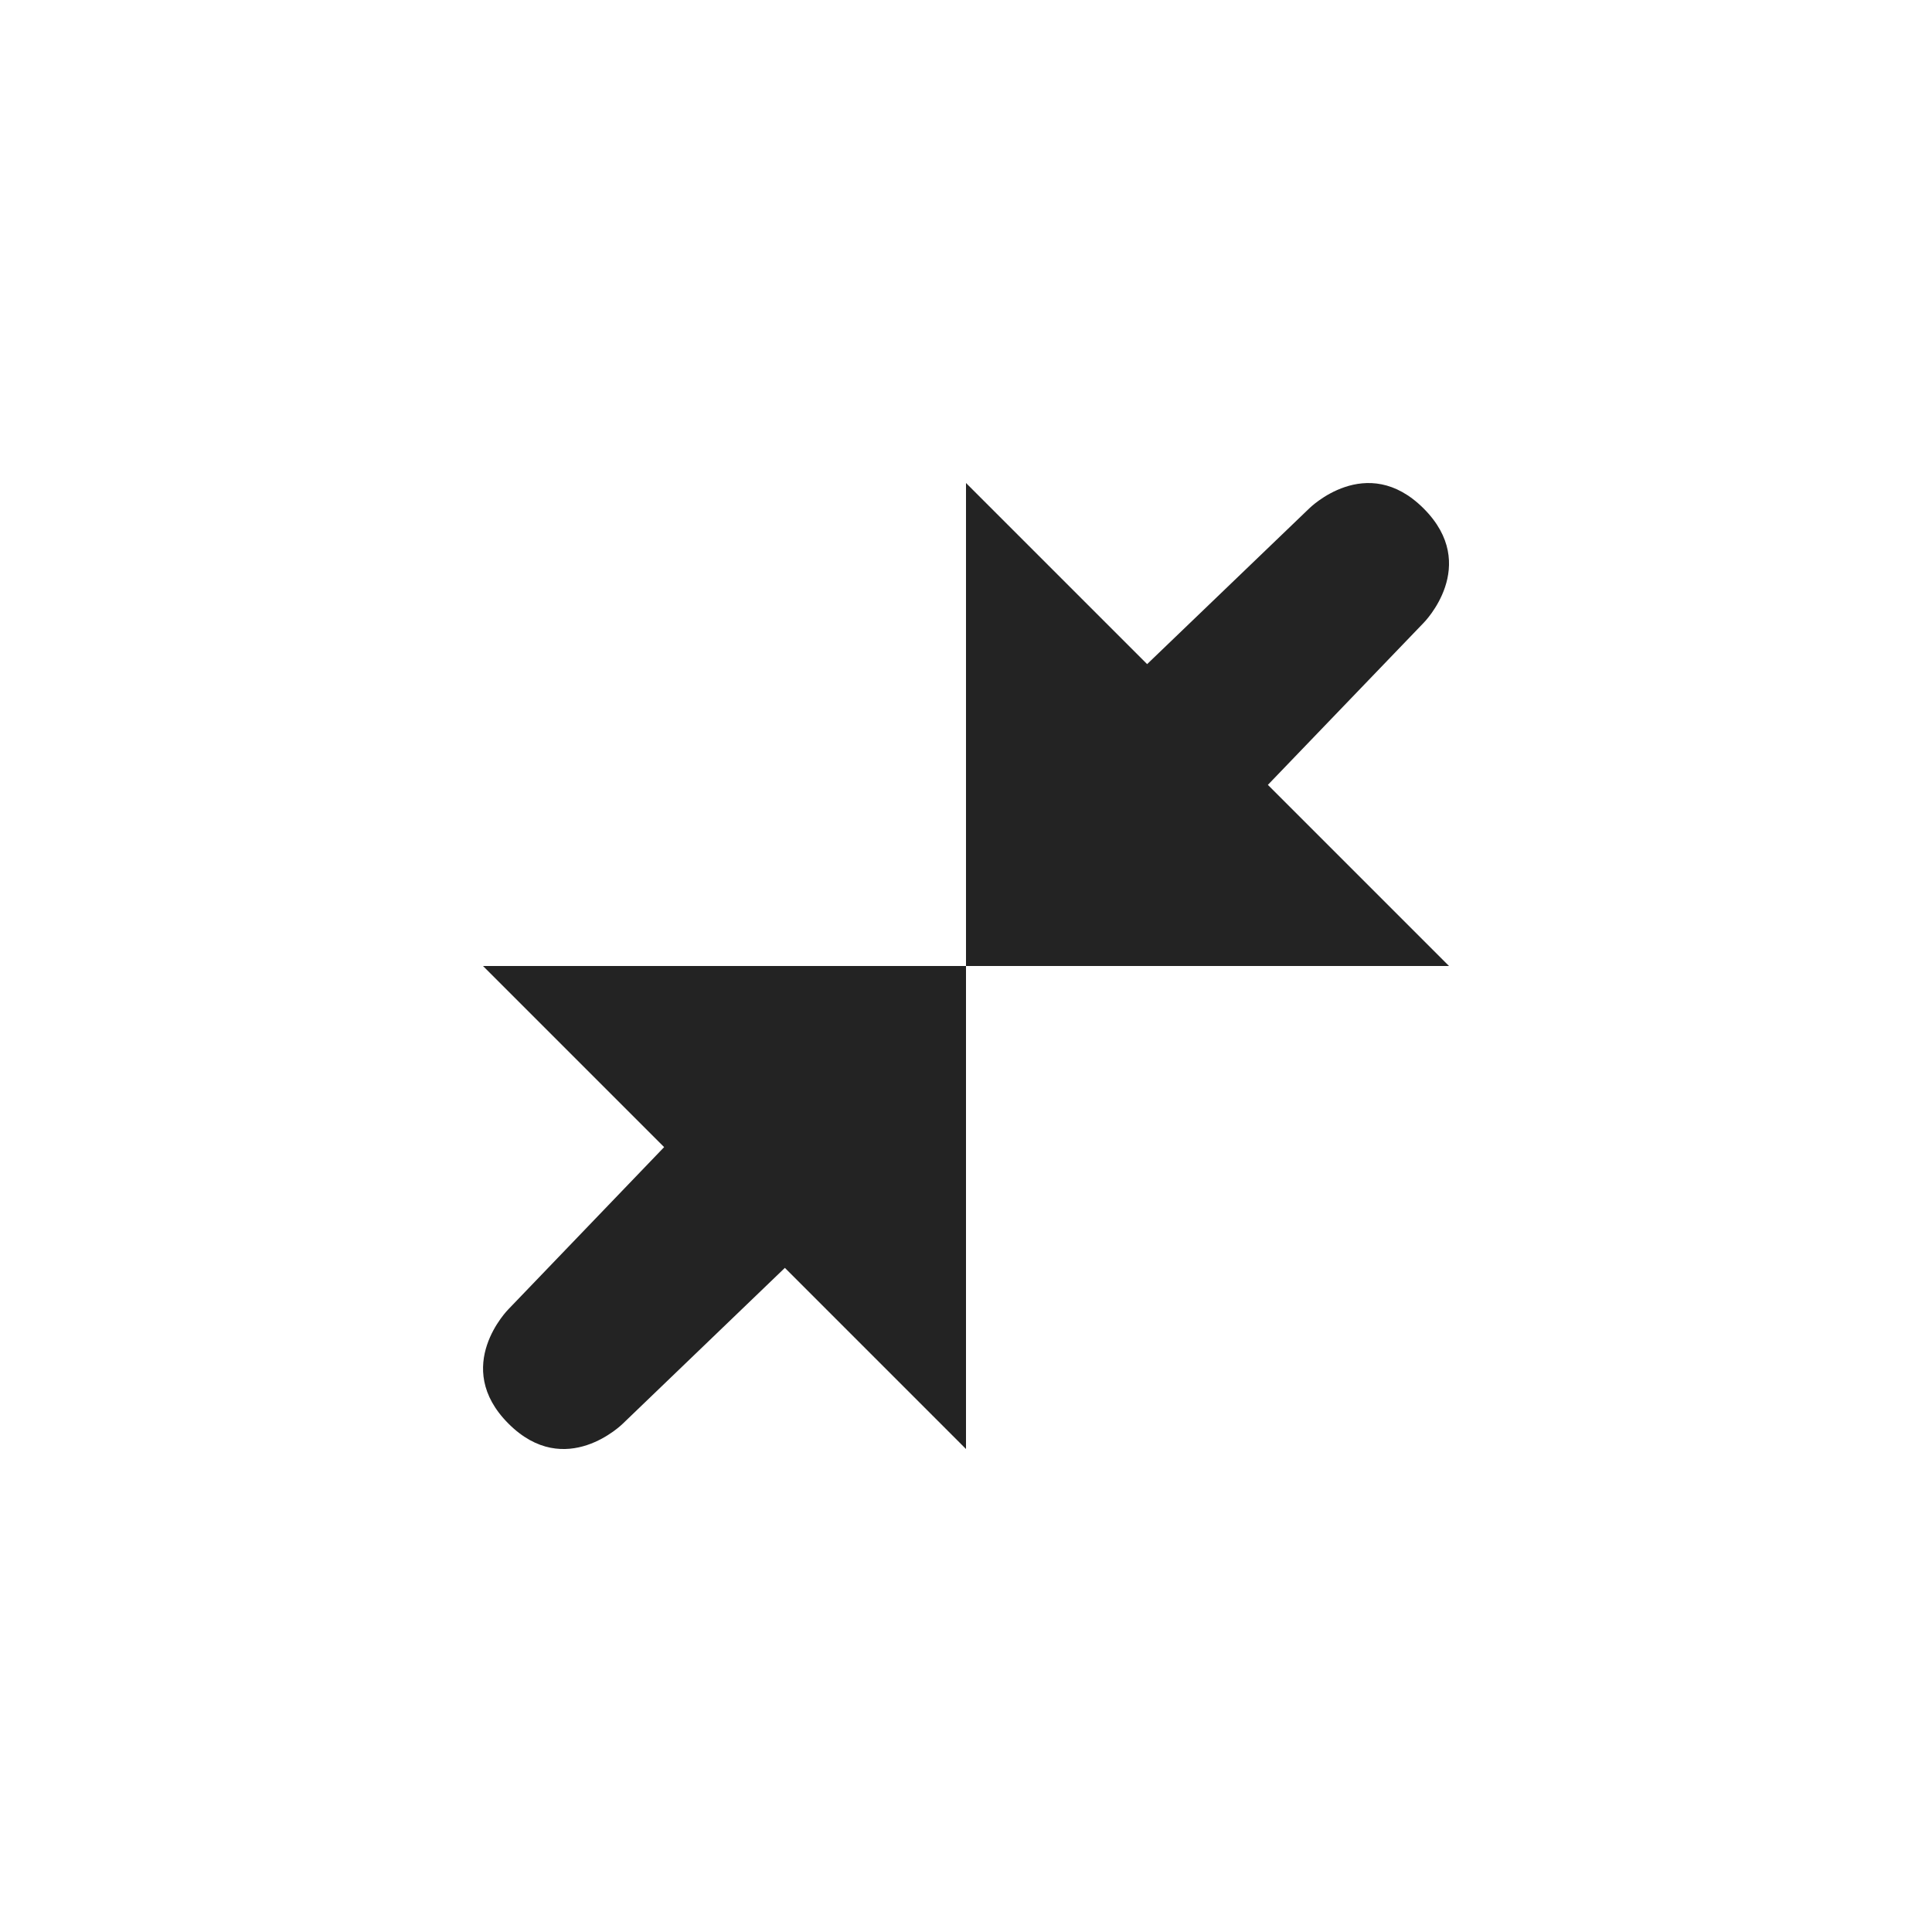
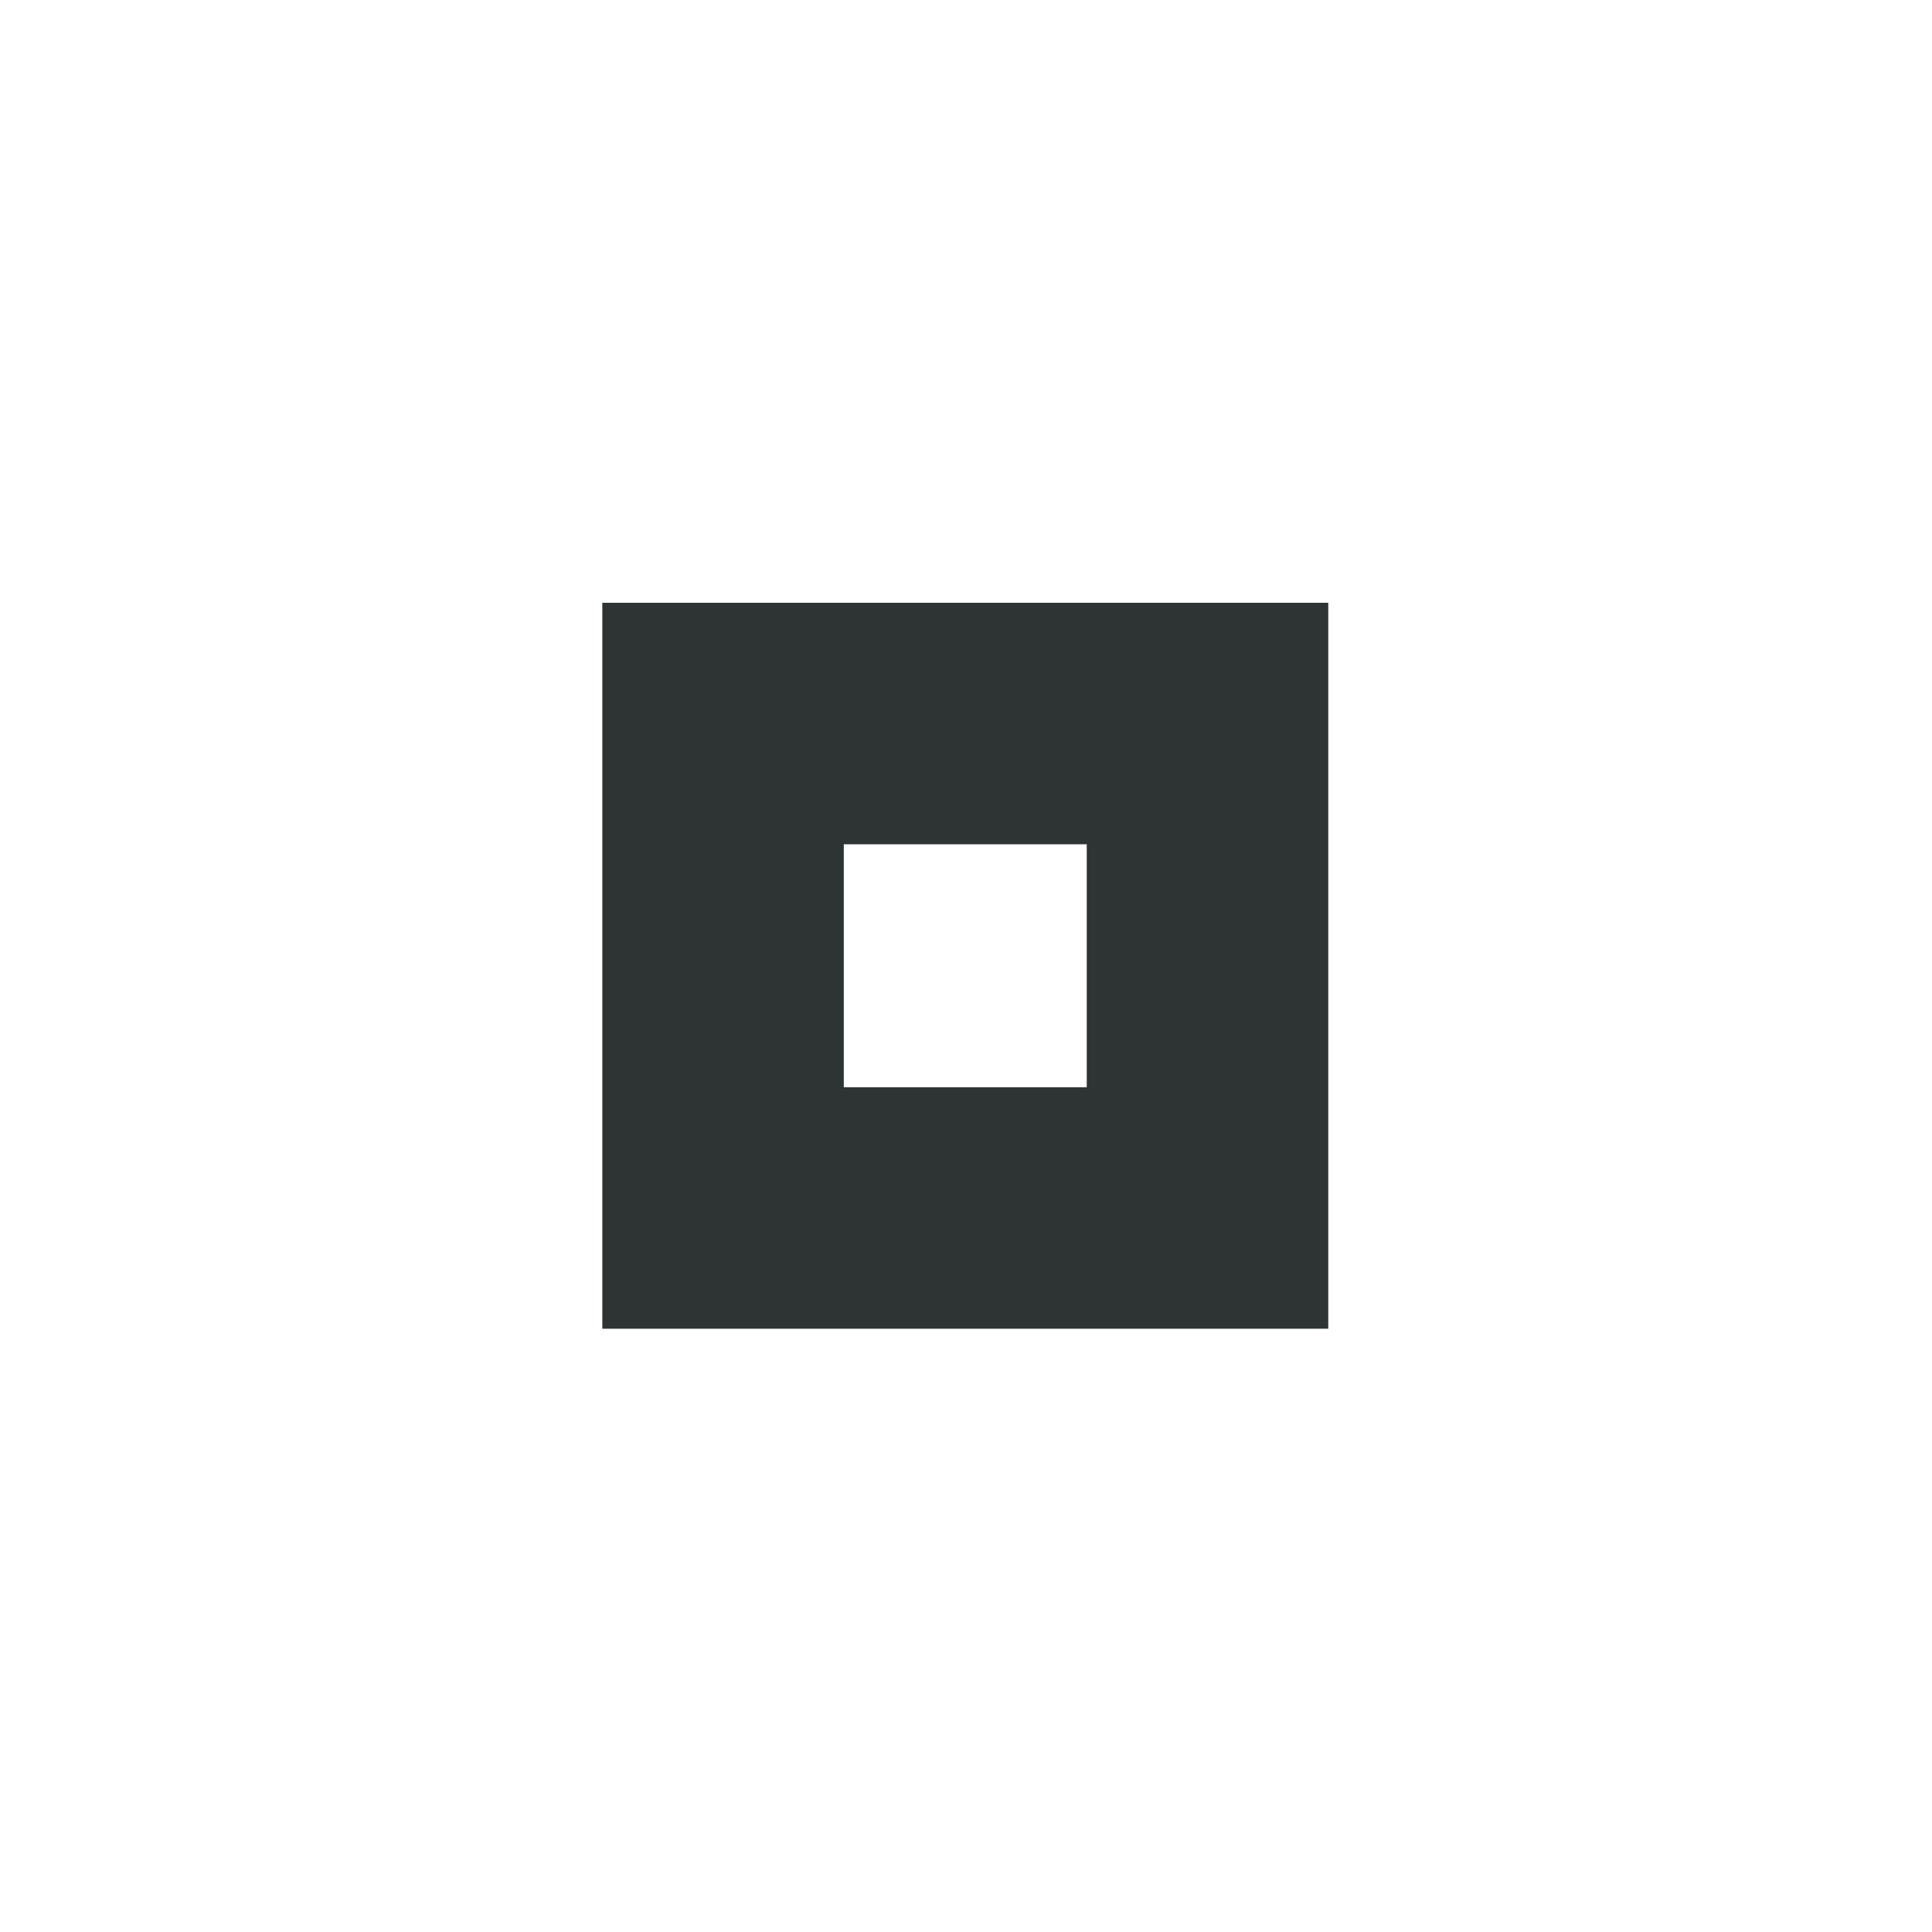
- <svg xmlns="http://www.w3.org/2000/svg" width="16" height="16" viewBox="0 0 16 16" fill="none">
-   <path d="M8 8H4L5.5 9.5L4.211 10.842C4.211 10.842 3.737 11.316 4.211 11.79C4.684 12.263 5.158 11.79 5.158 11.79L6.5 10.5L8 12V8Z" fill="#232323" />
-   <path d="M8 8H12L10.5 6.5L11.79 5.158C11.79 5.158 12.263 4.684 11.79 4.211C11.316 3.737 10.842 4.211 10.842 4.211L9.5 5.5L8 4V8Z" fill="#232323" />
+ <svg xmlns="http://www.w3.org/2000/svg" height="16px" viewBox="0 0 16 16" width="16px">
+   <path d="m 4.988 4.992 v 6.012 h 6.012 v -6.012 z m 2 2 h 2.012 v 2.012 h -2.012 z m 0 0" fill="#2e3434" />
</svg>
